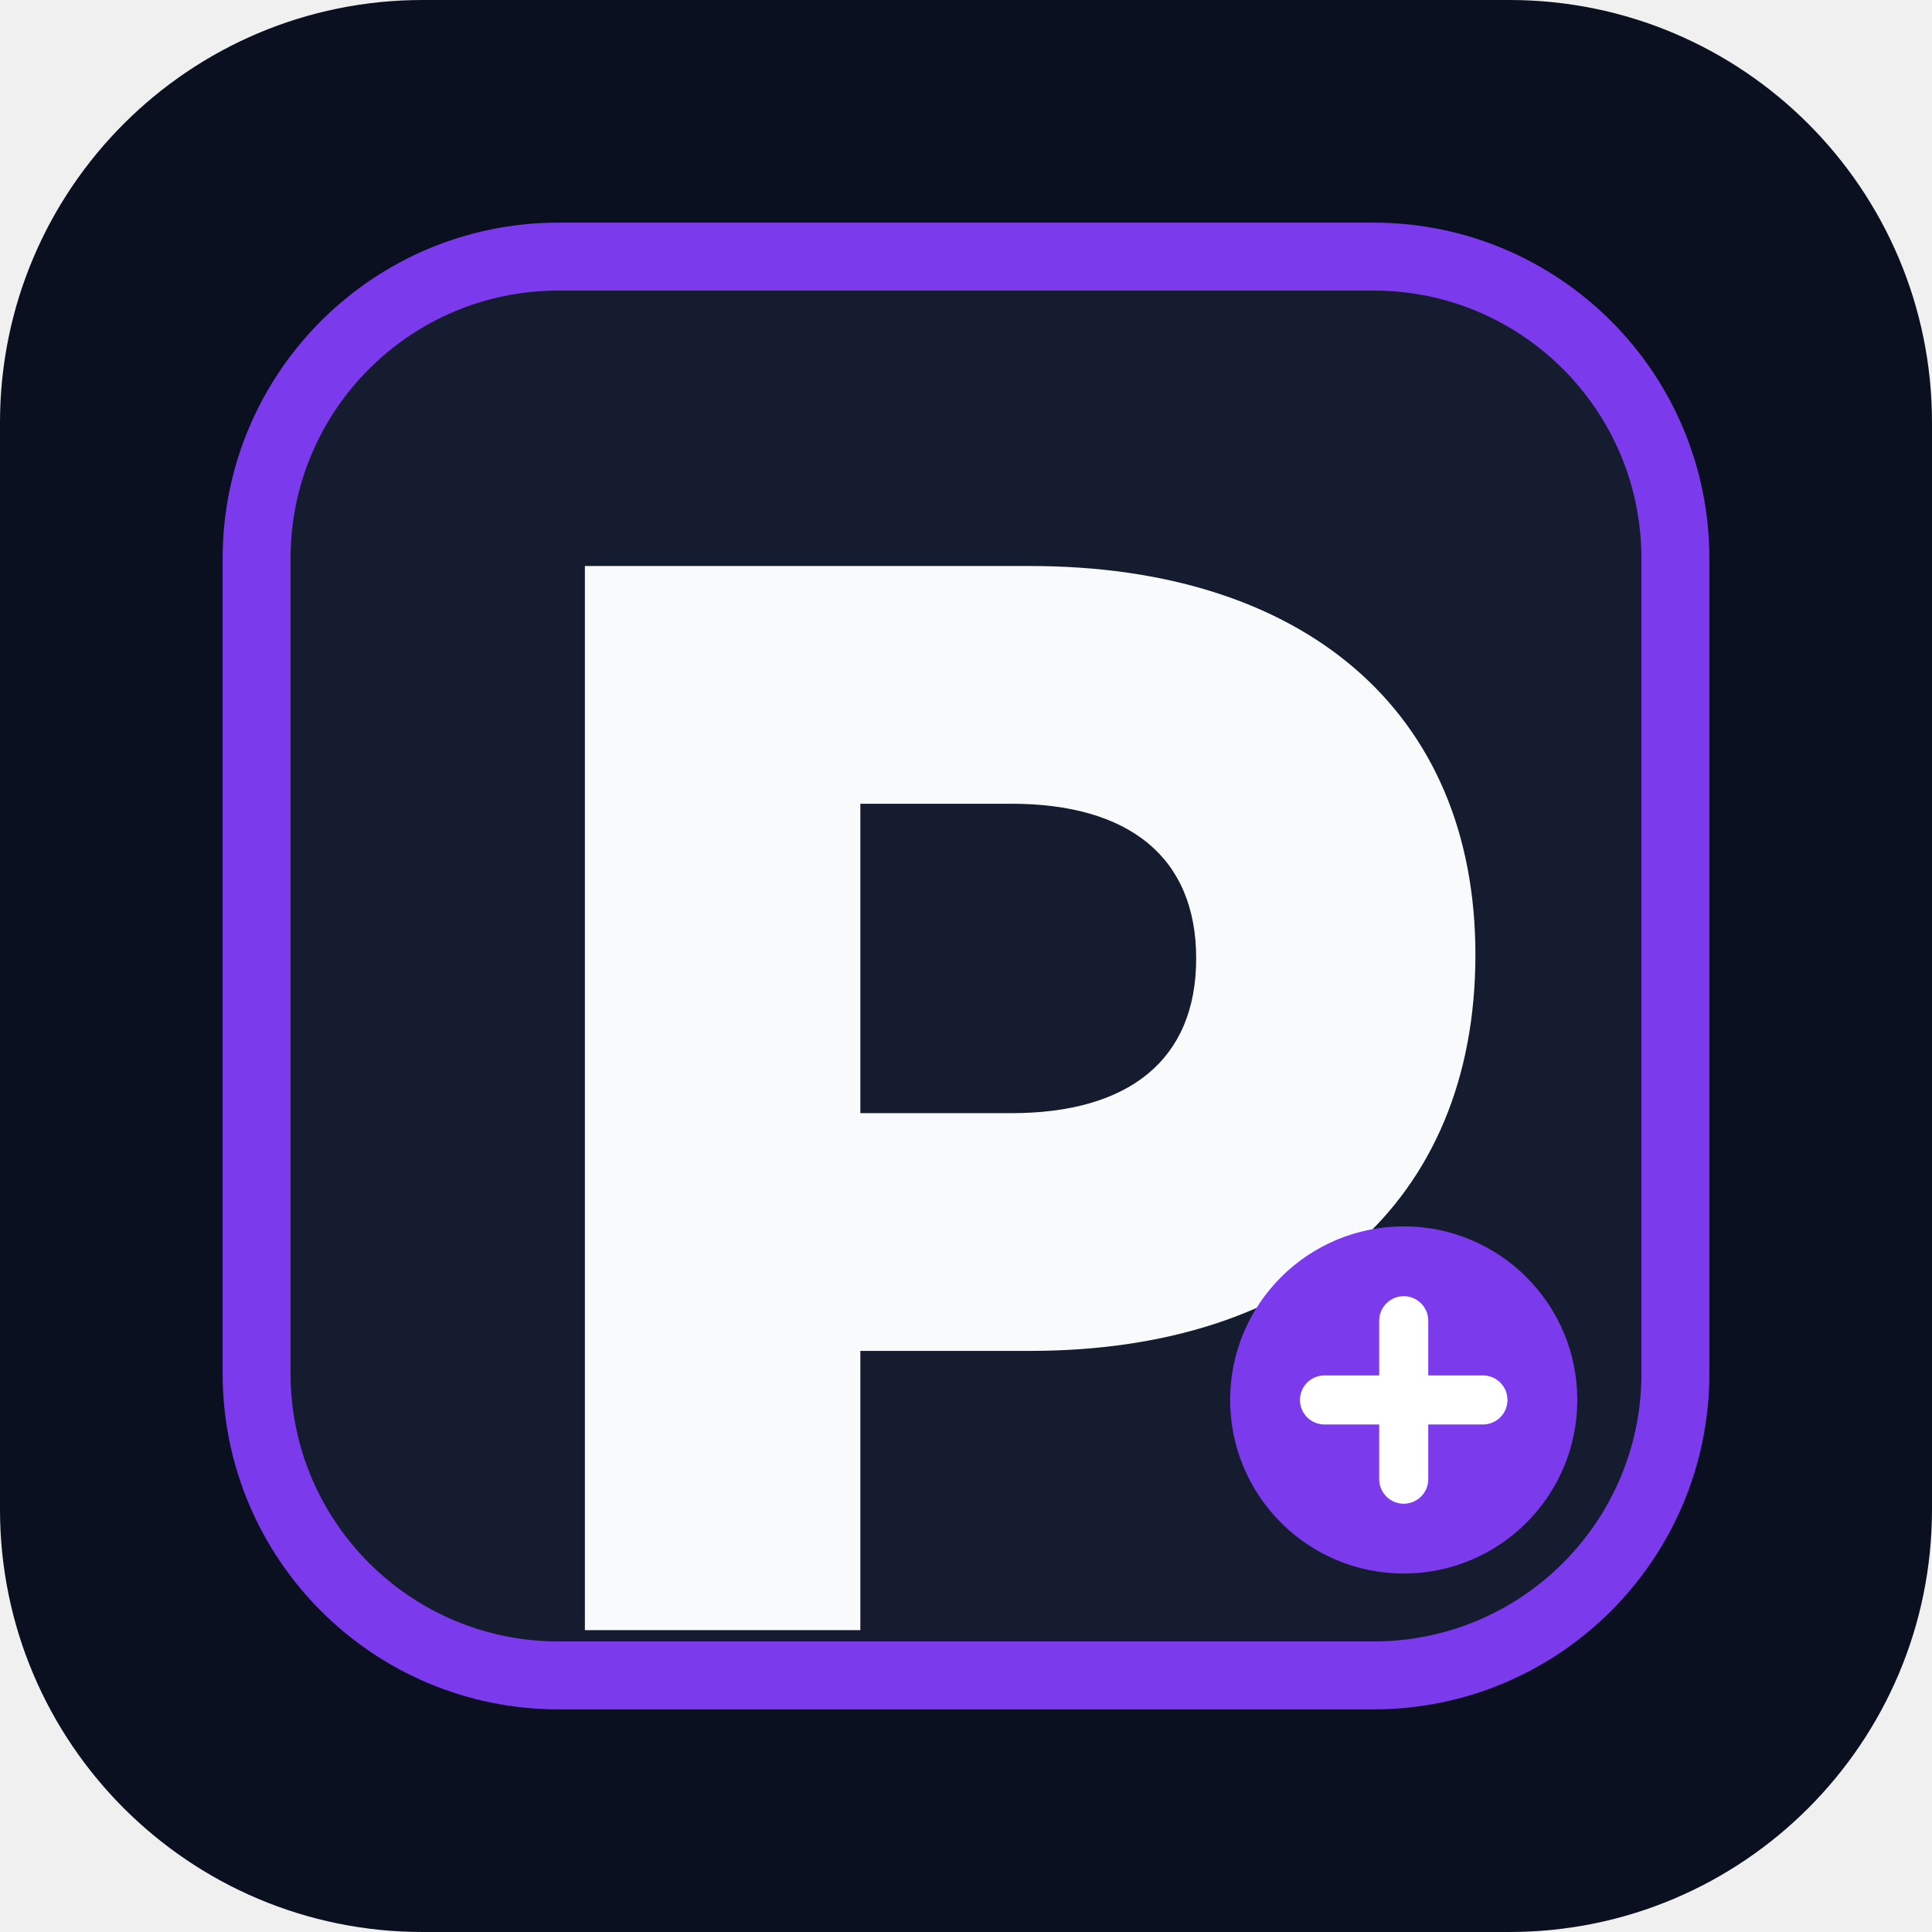
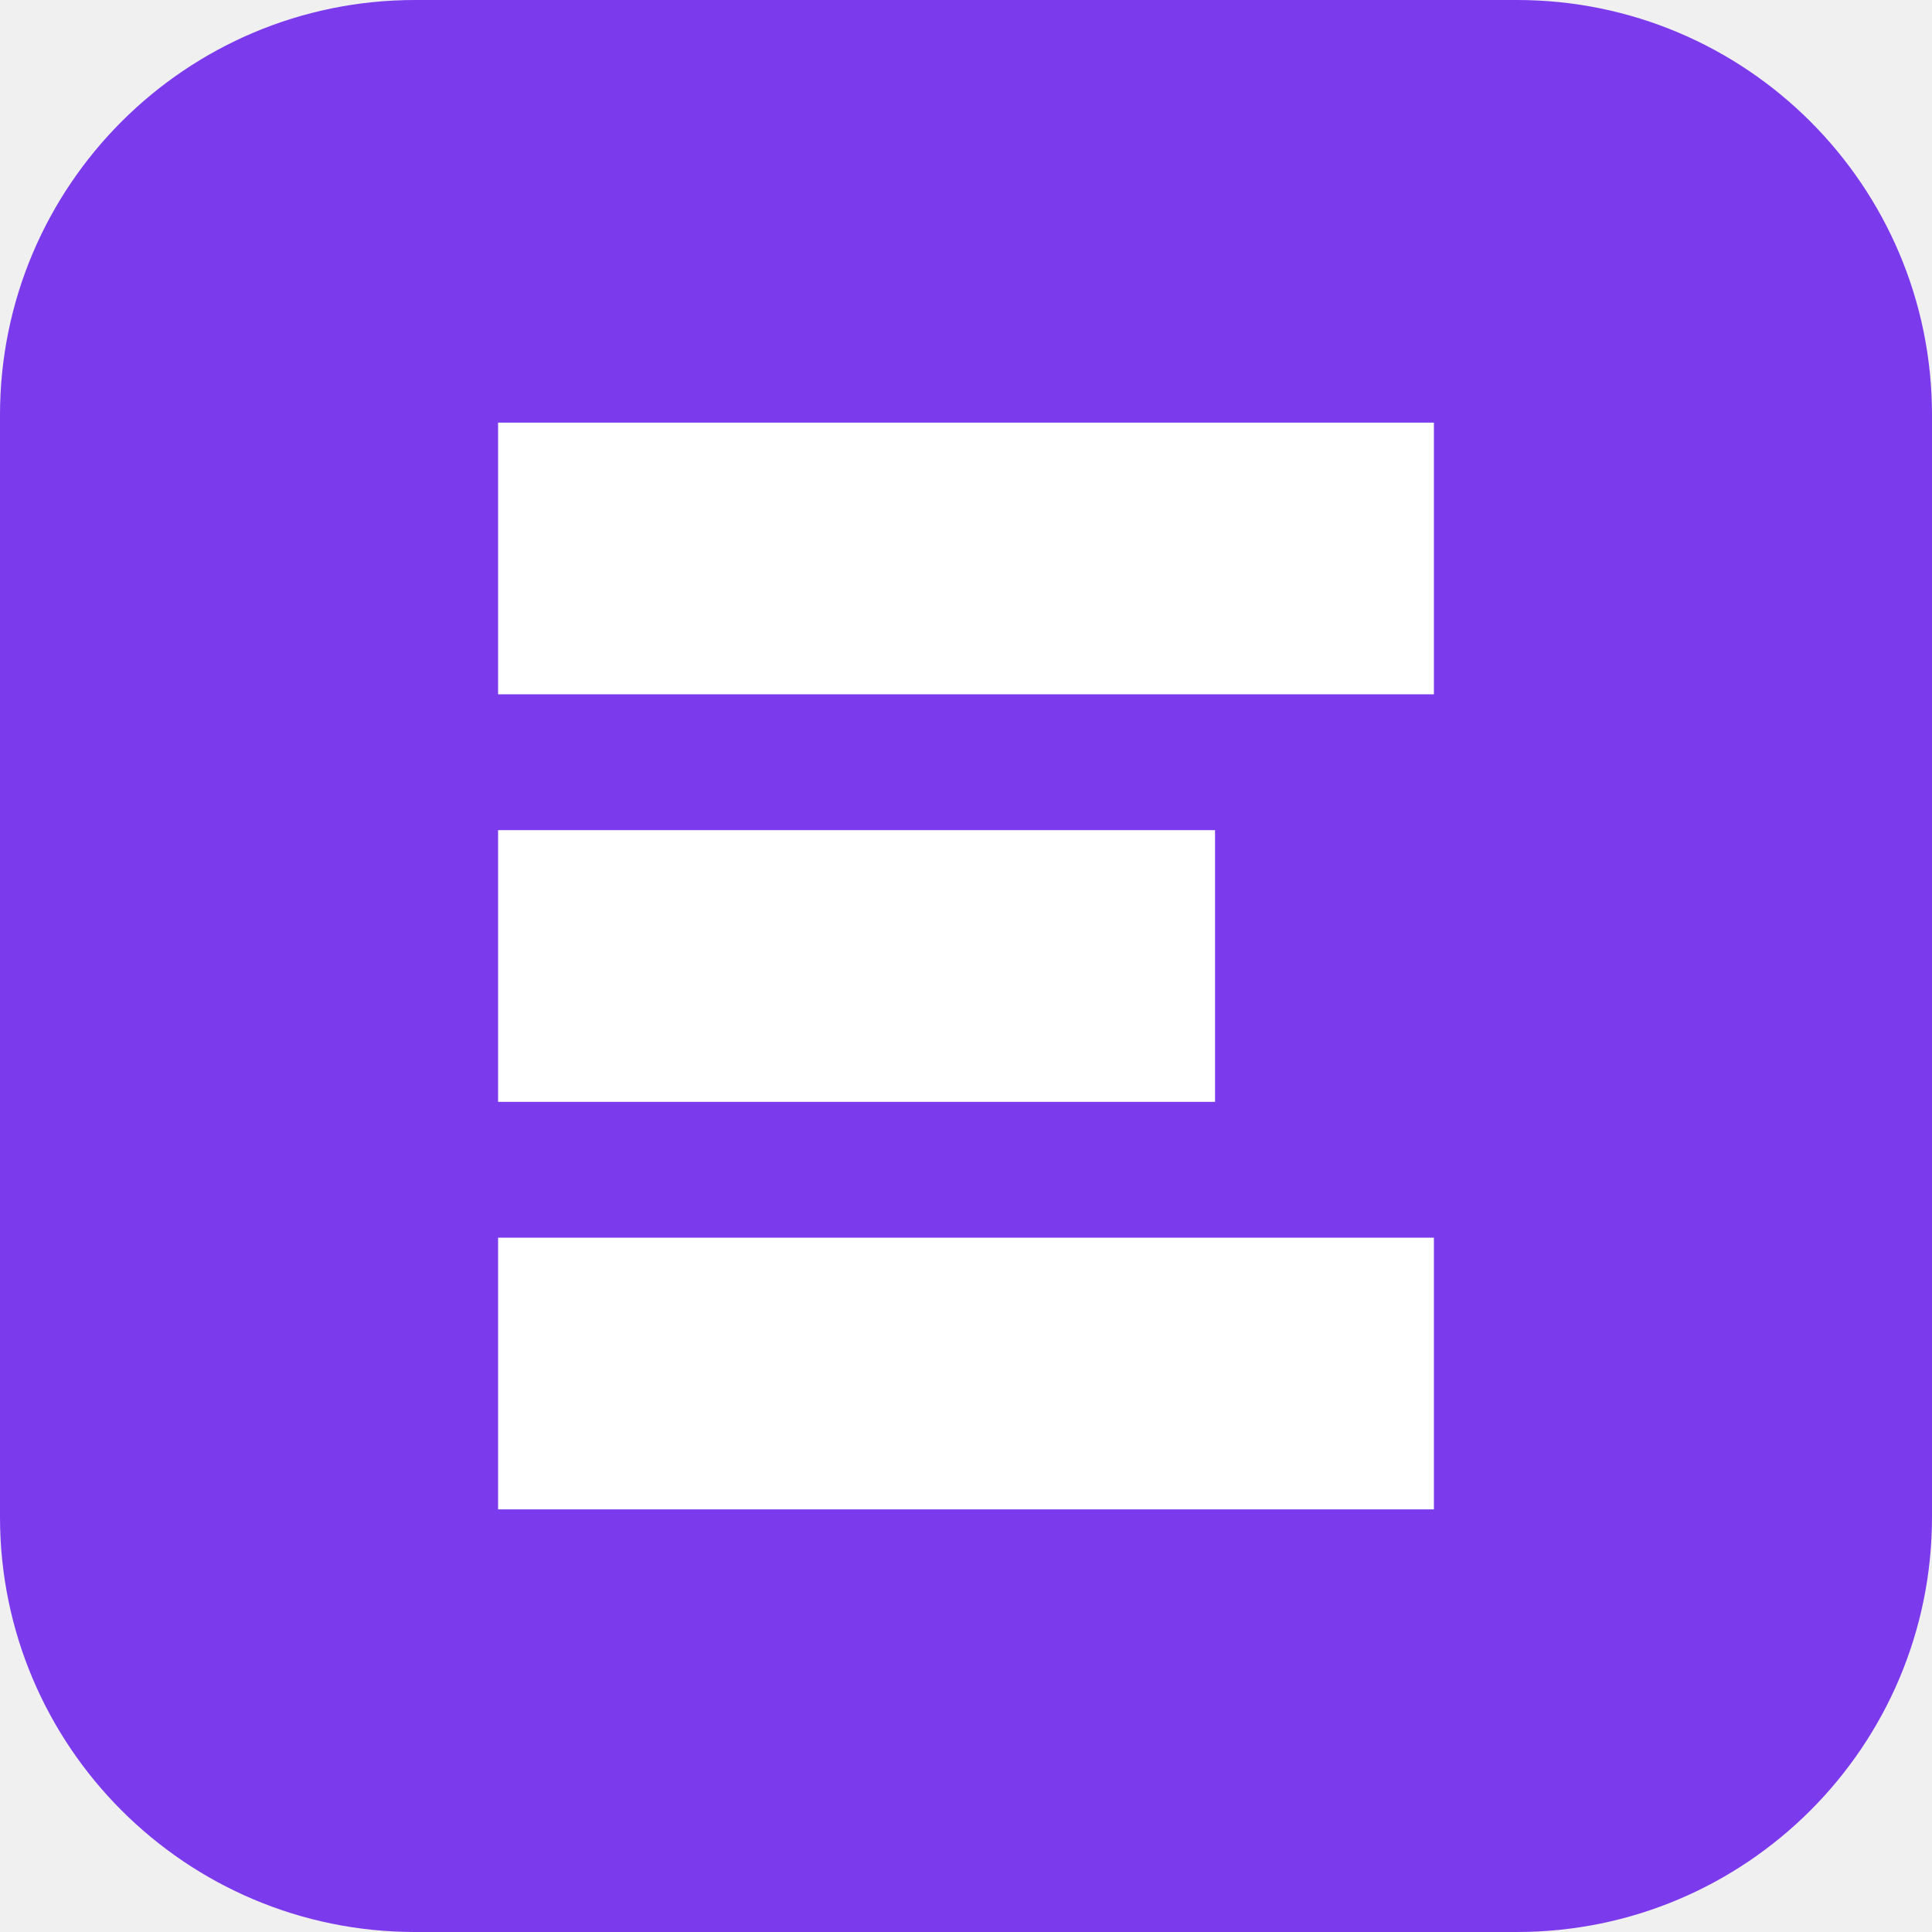
<svg xmlns="http://www.w3.org/2000/svg" viewBox="0 0 512 512">
-   <rect width="512" height="512" rx="112" fill="#0b1020" />
-   <rect x="68" y="68" width="376" height="376" rx="80" fill="#151c2f" stroke="#7c3aed" stroke-width="18" />
-   <path d="M155 150h118c72 0 118 38 118 103 0 66-46 105-118 105h-45v74h-73V150zm73 63v82h40c31 0 49-14 49-41s-18-41-49-41h-40z" fill="#f9fafb" />
-   <circle cx="372" cy="371" r="46" fill="#7c3aed" />
-   <path d="M351 371h42M372 350v42" stroke="#fff" stroke-width="13" stroke-linecap="round" />
+   <rect width="512" height="512" rx="110" fill="#7c3aed" />
+   <path d="M132 112h248v72H132zm0 108h190v72H132zm0 108h248v72H132z" fill="#fff" />
</svg>
